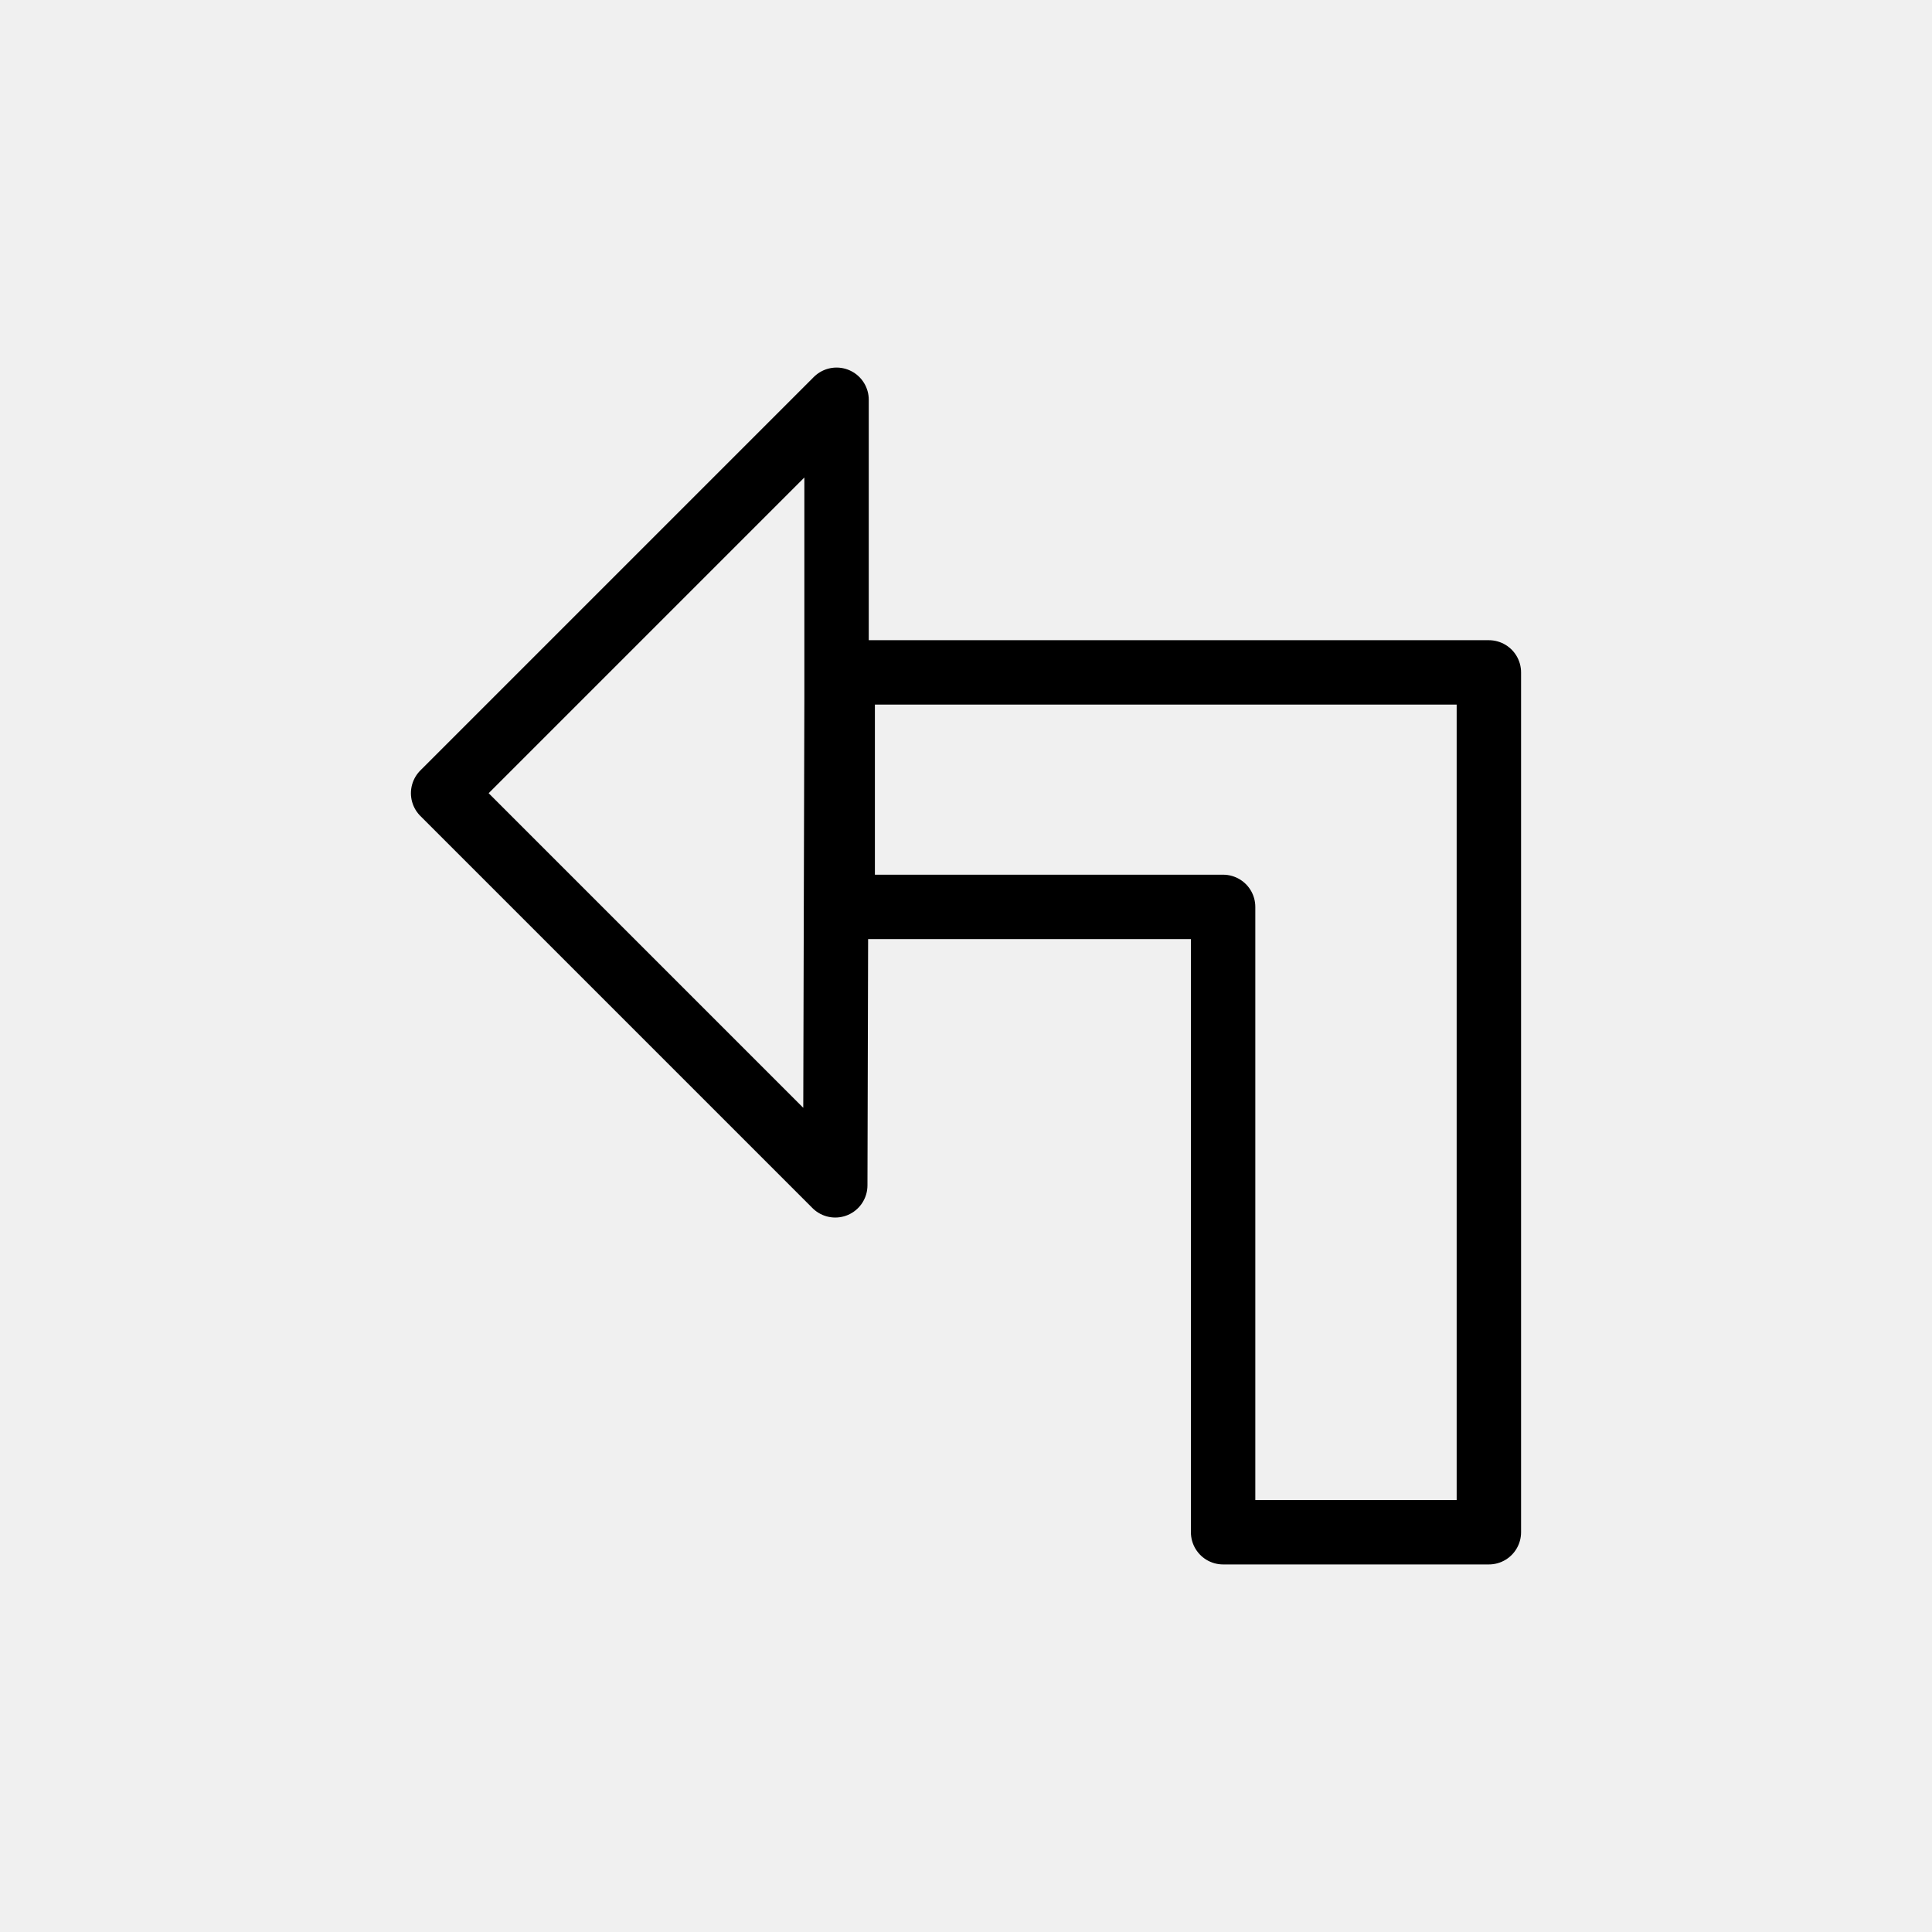
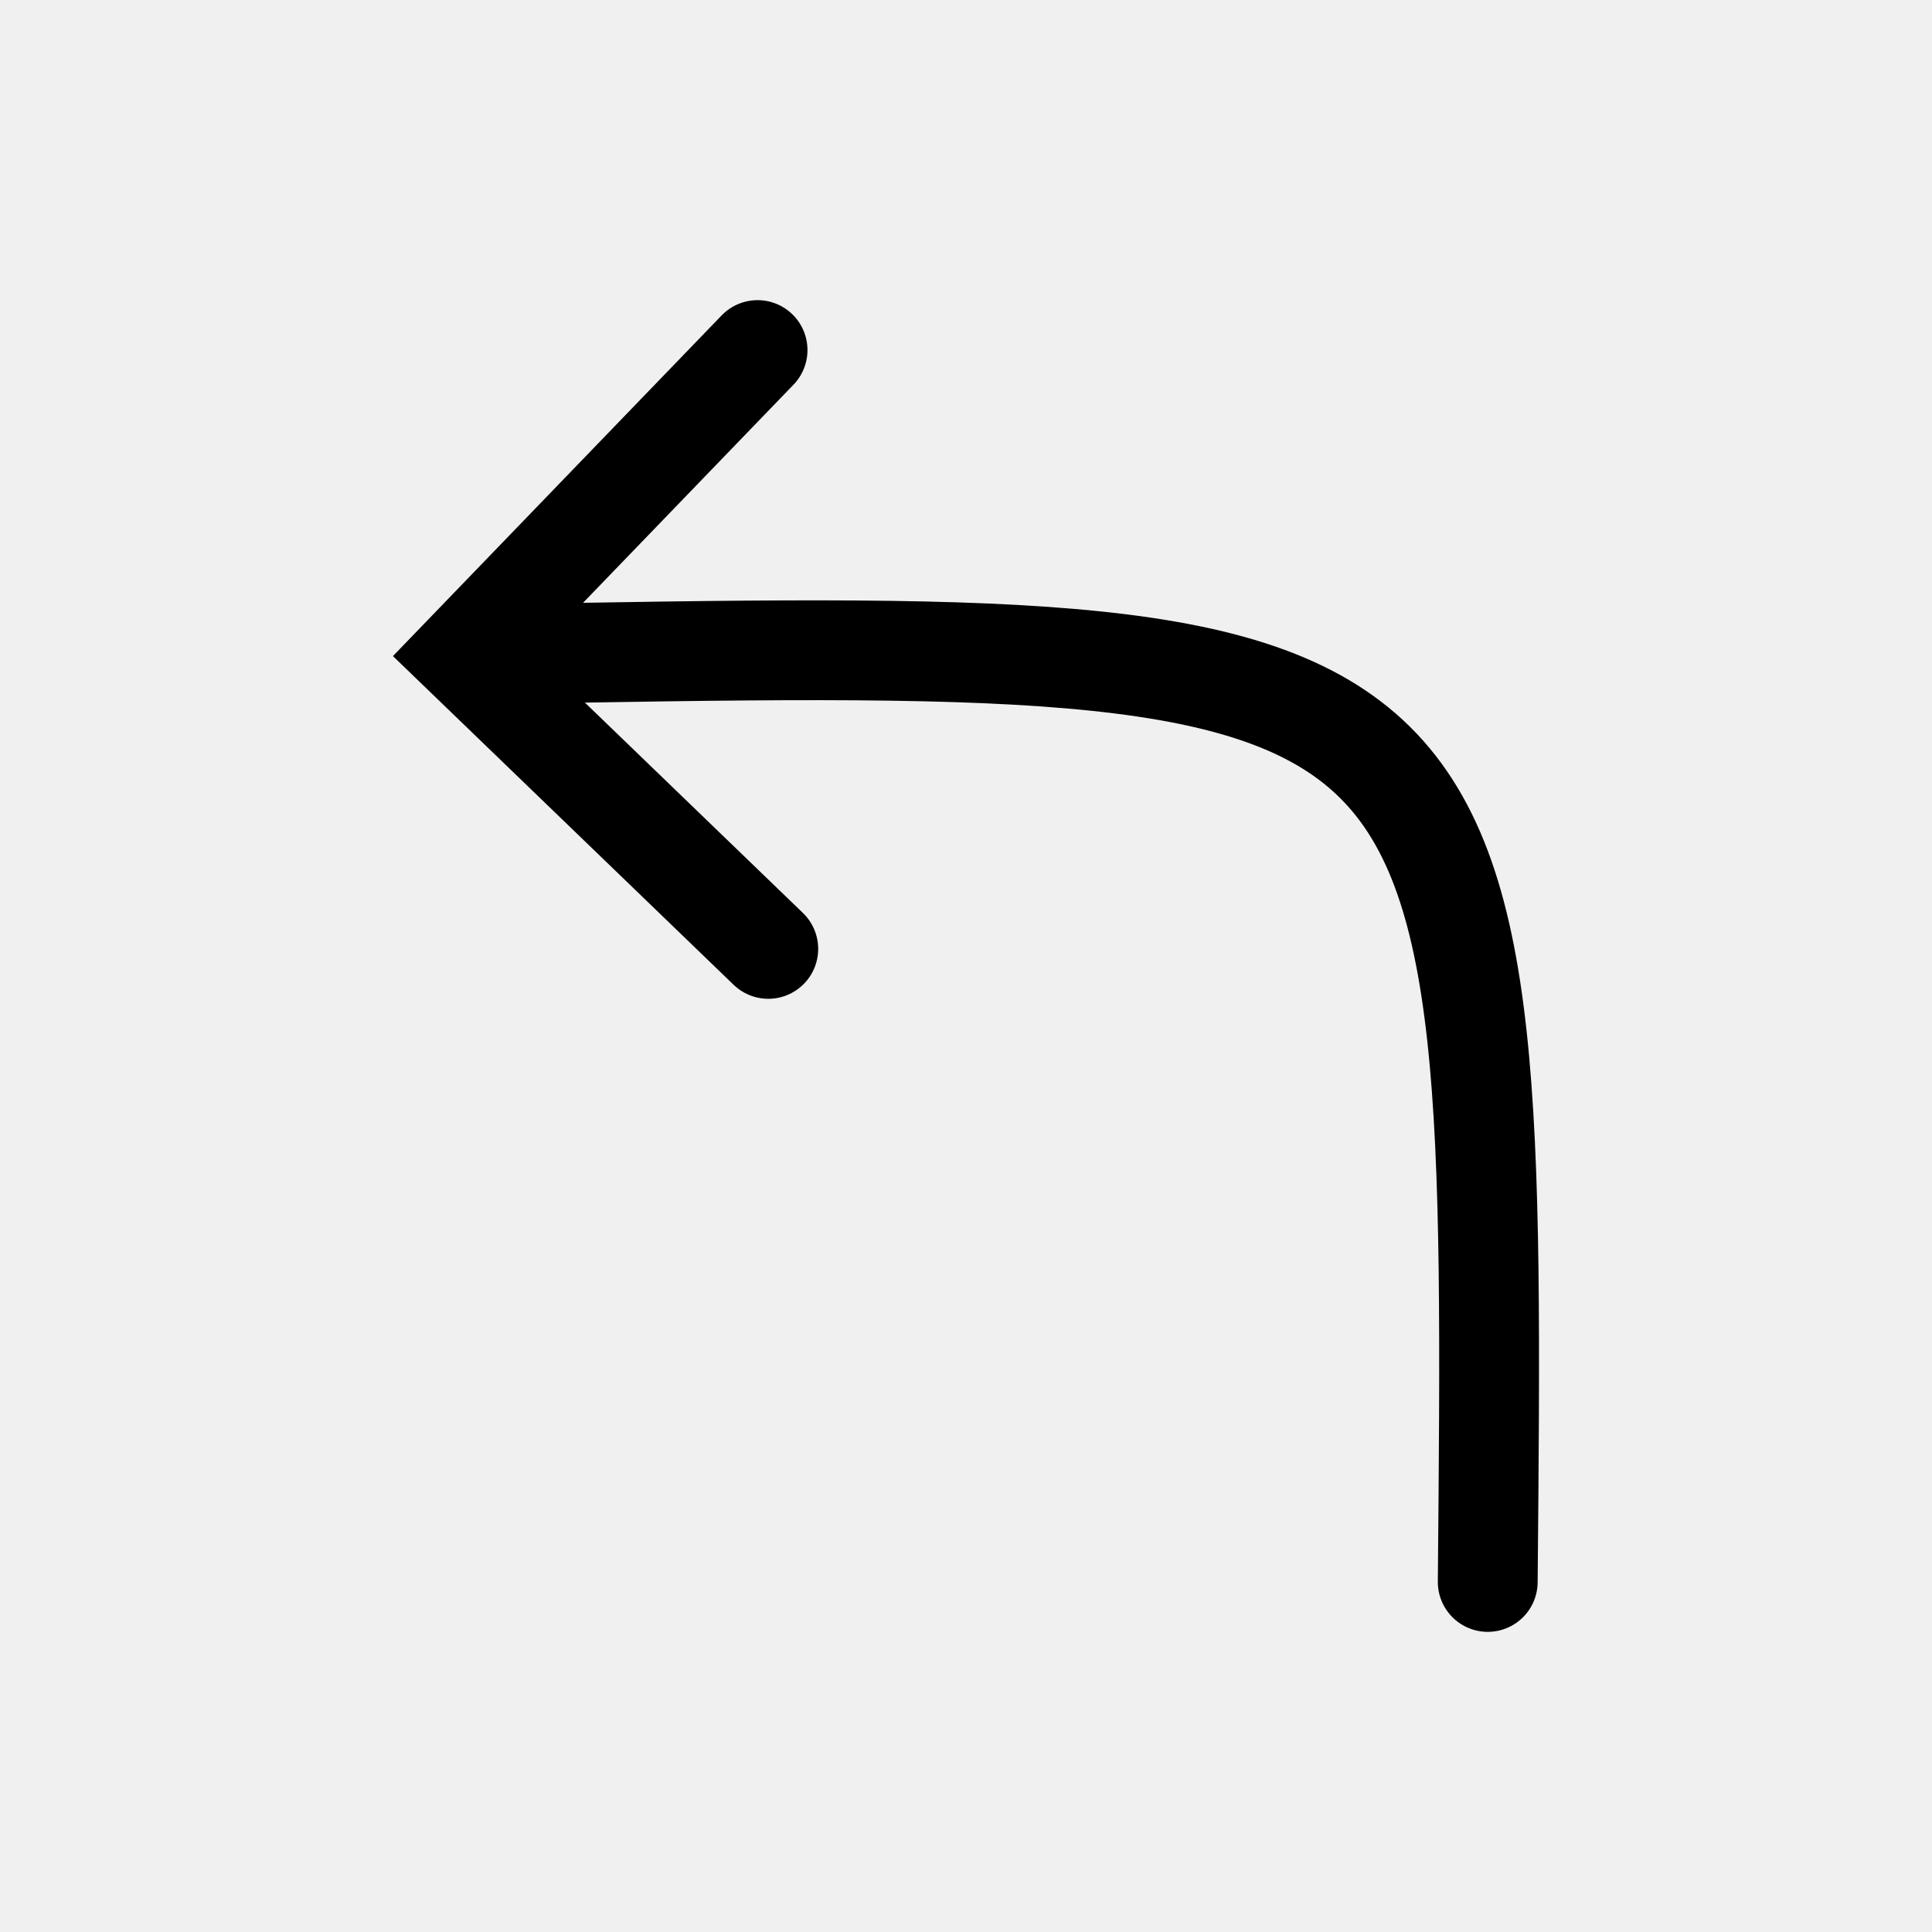
<svg xmlns="http://www.w3.org/2000/svg" xmlns:xlink="http://www.w3.org/1999/xlink" width="120" height="120" viewBox="0 0 120 120" version="1.1" id="svg1" xml:space="preserve">
  <defs id="defs1">
    <marker style="overflow:visible" id="marker26" refX="0" refY="0" orient="auto-start-reverse" markerWidth="1" markerHeight="1" viewBox="0 0 1 1" preserveAspectRatio="xMidYMid">
      <path style="fill:none;stroke:context-stroke;stroke-width:1;stroke-linecap:round" d="M 3,-3 0,0 3,3" transform="rotate(180,0.125,0)" id="path26" />
    </marker>
    <marker style="overflow:visible" id="marker25" refX="0" refY="0" orient="auto-start-reverse" markerWidth="1" markerHeight="1" viewBox="0 0 1 1" preserveAspectRatio="xMidYMid">
      <path style="fill:none;stroke:context-stroke;stroke-width:1;stroke-linecap:round" d="M 3,-3 0,0 3,3" transform="rotate(180,0.125,0)" id="path25" />
    </marker>
    <path id="MJX-11-NCM-I-1D45B" d="M 537,137 C 514,58 481,18 440,18 c -13,0 -20,10 -20,29 0,14 6,37 18,68 40,109 60,181 60,218 0,70 -47,109 -117,109 -59,0 -110,-26 -151,-79 -8,44 -43,79 -94,79 -56,0 -78,-52 -92,-97 -10,-32 -15,-51 -15,-58 0,-9 5,-14 16,-14 5,0 8,1 11,3 5,9 8,16 9,23 18,76 41,114 68,114 18,0 27,-14 27,-42 0,-13 -5,-40 -16,-81 L 87,63 C 84,50 78,24 78,19 c 0,-20 11,-30 33,-30 19,0 33,10 40,30 2,5 8,30 19,73 l 21,89 30,114 c 11,23 28,46 49,70 29,32 65,48 108,48 33,0 49,-22 49,-65 0,-38 -21,-114 -64,-228 -7,-18 -10,-33 -10,-46 0,-49 37,-85 85,-85 44,0 79,25 104,75 19,40 29,67 29,80 0,9 -5,14 -16,14 -3,0 -18,-9 -18,-21 z" />
    <path id="MJX-6-NCM-I-1D448" d="m 642,680 c -19,0 -83,3 -102,3 -15,0 -22,-8 -22,-24 0,-9 7,-14 21,-15 43,0 64,-13 64,-39 0,-6 -1,-13 -3,-20 L 511,232 C 496,175 467,126 424,84 377,39 325,17 269,17 195,17 152,67 152,141 l 1,9 c 0,19 3,41 10,67 l 96,385 c 5,21 14,34 27,39 6,2 23,3 52,3 26,0 37,0 37,24 0,10 -6,15 -17,15 l -127,-3 -127,3 c -16,0 -23,-9 -23,-24 0,-7 3,-12 8,-13 10,-1 18,-2 23,-2 31,-1 49,-3 54,-4 5,-1 7,-4 7,-9 0,-2 -1,-9 -4,-20 L 74,230 c -5,-19 -7,-38 -7,-58 0,-115 83,-194 198,-194 65,0 125,25 180,76 53,48 87,104 103,169 l 88,351 c 13,51 41,69 103,70 14,1 21,9 21,24 v 4 c -3,7 -8,11 -17,11 -19,0 -82,-3 -101,-3 z" />
    <path id="MJX-6-NCM-N-2062" d="" />
    <path id="MJX-6-NCM-I-1D443" d="M 555,683 H 235 c -23,0 -34,-1 -34,-23 0,-11 11,-16 33,-16 20,0 60,3 60,-13 0,-2 -1,-8 -4,-18 L 158,82 C 152,60 142,47 128,42 121,40 103,39 72,39 50,39 40,37 40,16 40,5 46,0 59,0 l 125,3 64,-1 c 11,0 51,-2 64,-2 16,0 24,8 24,24 0,10 -11,15 -32,15 -40,0 -60,4 -60,13 0,0 1,3 3,16 l 60,244 h 165 c 65,0 127,20 185,59 65,43 97,96 97,159 0,99 -94,153 -199,153 m -31,-39 c 87,0 130,-30 130,-90 0,-56 -28,-131 -57,-157 -38,-34 -88,-51 -150,-51 H 313 l 66,264 c 8,34 8,34 50,34 z" />
    <path id="MJX-12-NCM-N-31-7" d="M 269,666 C 228,624 168,603 89,603 v -39 c 52,0 95,8 128,24 V 82 c 0,-18 -4,-30 -13,-35 -9,-5 -34,-8 -74,-8 H 95 V 0 c 25,2 79,3 162,3 83,0 137,-1 162,-3 v 39 h -35 c -41,0 -66,3 -74,8 -8,5 -13,17 -13,35 v 554 c 0,24 -2,30 -28,30 z" />
    <path id="MJX-11-NCM-I-1D45B-7" d="M 537,137 C 514,58 481,18 440,18 c -13,0 -20,10 -20,29 0,14 6,37 18,68 40,109 60,181 60,218 0,70 -47,109 -117,109 -59,0 -110,-26 -151,-79 -8,44 -43,79 -94,79 -56,0 -78,-52 -92,-97 -10,-32 -15,-51 -15,-58 0,-9 5,-14 16,-14 5,0 8,1 11,3 5,9 8,16 9,23 18,76 41,114 68,114 18,0 27,-14 27,-42 0,-13 -5,-40 -16,-81 L 87,63 C 84,50 78,24 78,19 c 0,-20 11,-30 33,-30 19,0 33,10 40,30 2,5 8,30 19,73 l 21,89 30,114 c 11,23 28,46 49,70 29,32 65,48 108,48 33,0 49,-22 49,-65 0,-38 -21,-114 -64,-228 -7,-18 -10,-33 -10,-46 0,-49 37,-85 85,-85 44,0 79,25 104,75 19,40 29,67 29,80 0,9 -5,14 -16,14 -3,0 -18,-9 -18,-21 z" />
    <path id="MJX-7-NCM-I-1D434" d="m 137,3 c 18,0 80,-3 99,-3 15,0 22,8 22,23 0,9 -6,15 -19,16 -29,1 -43,11 -43,30 0,9 9,29 28,59 27,45 46,78 59,100 h 243 c 0,-7 1,-21 4,-43 7,-73 11,-113 11,-118 0,-19 -22,-28 -67,-28 -19,0 -28,-8 -28,-24 0,-10 6,-15 18,-15 24,0 100,3 124,3 20,0 91,-3 111,-3 15,0 22,8 22,24 0,10 -9,15 -27,15 -28,0 -45,2 -50,5 -5,3 -9,12 -10,27 l -60,618 c -3,19 -2,27 -23,27 -12,0 -22,-6 -29,-19 L 178,120 C 148,70 108,43 59,39 43,38 35,30 35,15 35,5 41,0 52,0 68,0 121,3 137,3 M 492,577 522,267 H 307 Z" />
    <path id="MJX-8-NCM-I-1D435" d="m 756,543 c 0,91 -90,140 -188,140 H 236 c -23,0 -33,-1 -33,-24 0,-16 20,-15 32,-15 30,-1 48,-3 53,-4 5,-1 7,-4 7,-9 0,-2 -1,-8 -4,-18 L 159,82 C 154,60 144,47 129,42 122,40 104,39 73,39 52,39 42,31 42,15 42,5 52,0 73,0 h 353 c 65,0 125,20 182,59 63,43 95,96 95,158 0,79 -65,127 -136,141 88,21 189,88 189,185 M 554,644 c 69,0 104,-32 104,-97 0,-51 -20,-93 -62,-127 -42,-34 -89,-50 -140,-50 H 317 l 60,240 c 8,34 8,34 50,34 M 582,299 c 14,-23 21,-46 21,-71 C 603,176 583,131 542,94 501,57 455,39 402,39 H 267 c -10,0 -17,0 -21,1 -6,0 -9,2 -9,5 0,1 0,4 1,8 31,127 55,223 71,287 h 184 c 43,0 72,-14 89,-41 z" />
    <path id="MJX-7-NCM-I-1D436" d="m 148,218 c 0,128 56,258 119,330 51,59 139,118 238,118 104,0 155,-79 155,-187 0,-9 -3,-41 -3,-50 0,-9 6,-14 19,-14 5,0 9,1 12,2 5,7 8,14 10,21 l 62,253 c 0,9 -5,14 -15,14 -4,0 -10,-4 -18,-13 L 662,619 C 623,676 568,705 497,705 442,705 388,692 333,667 222,615 141,533 89,421 63,366 50,310 50,253 50,173 75,108 126,56 177,4 242,-22 322,-22 c 79,0 151,29 216,86 27,23 50,51 69,82 27,45 41,76 41,95 0,9 -5,14 -16,14 -9,0 -14,-4 -16,-13 C 595,177 562,125 517,88 460,41 400,17 338,17 218,17 148,98 148,218 Z" />
    <path id="MJX-10-NCM-I-1D446" d="m 133,157 c 0,24 3,44 8,60 0,10 -5,15 -16,15 -5,0 -9,-2 -11,-4 C 109,223 52,8 52,-8 c 0,-9 5,-14 15,-14 5,0 12,5 21,16 l 45,53 c 35,-46 91,-69 167,-69 66,0 124,27 176,80 52,53 78,112 78,178 0,47 -16,87 -49,119 -15,13 -35,24 -60,33 -23,5 -45,11 -67,17 l -66,18 c -33,9 -58,46 -58,86 0,43 17,80 52,112 35,32 74,48 117,48 92,0 138,-50 138,-149 0,-18 -4,-38 -4,-55 v -3 c 3,-7 8,-11 16,-11 9,0 15,8 19,23 l 53,217 c 0,9 -5,14 -15,14 -5,0 -12,-5 -21,-16 l -43,-52 c -28,45 -75,68 -142,68 -63,0 -120,-24 -170,-71 -52,-48 -78,-103 -78,-166 0,-72 47,-129 106,-145 L 387,296 C 441,281 475,262 475,195 475,149 457,108 422,72 387,36 347,17 302,17 204,17 133,60 133,157 Z" />
    <path id="MJX-9-NCM-I-1D447" d="m 344,631 c 0,-3 -1,-10 -4,-20 L 208,83 C 204,68 200,59 197,55 188,44 154,39 94,39 63,39 49,42 49,16 49,5 56,0 69,0 120,0 192,4 235,3 l 82,-1 c 14,0 69,-2 86,-2 17,0 25,8 25,24 0,10 -12,15 -37,15 -52,0 -82,2 -91,7 -3,2 -5,6 -5,12 l 135,545 c 3,14 6,23 9,26 4,6 28,9 72,9 55,0 93,-4 112,-13 19,-9 29,-30 29,-64 0,-18 -3,-44 -8,-78 -2,-8 -3,-14 -3,-19 0,-11 5,-17 16,-17 9,0 15,9 18,26 l 27,172 c 1,5 2,11 2,17 0,10 -10,15 -31,15 H 125 C 99,677 97,674 89,655 L 30,481 c -3,-9 -5,-15 -6,-19 0,-10 5,-15 16,-15 8,0 15,8 20,23 25,73 50,118 73,137 26,21 76,31 149,31 h 39 c 11,0 23,1 23,-7 z" />
    <marker style="overflow:visible" id="marker7-7" refX="0" refY="0" orient="auto-start-reverse" markerWidth="1" markerHeight="1" viewBox="0 0 1 1" preserveAspectRatio="xMidYMid">
      <path style="fill:context-stroke;fill-rule:evenodd;stroke:none" d="M 0,0 5,-5 -12.5,0 5,5 Z" transform="scale(-0.5)" id="path7-5" />
    </marker>
  </defs>
  <g id="layer9-0-5" style="display:none" transform="matrix(1.142857,0,0,1.142857,-10.47141,-2.900159)">
    <g id="g2" transform="translate(-0.3824396)">
      <rect style="fill:none;stroke:#000000;stroke-width:2.625;stroke-linecap:butt;stroke-linejoin:round;stroke-miterlimit:4;stroke-dasharray:none" id="rect5-6-6" width="54.25" height="18.971" x="11.35" y="23.975" ry="0" />
      <rect style="fill:none;stroke:#000000;stroke-width:2.625;stroke-linecap:butt;stroke-linejoin:round;stroke-miterlimit:4;stroke-dasharray:none" id="rect5-3-1-2" width="54.25" height="18.971" x="11.35" y="67.129" ry="0" />
      <path style="display:inline;fill:none;stroke:#000000;stroke-width:2.188;stroke-linecap:butt;stroke-miterlimit:4;stroke-dasharray:none;marker-end:url(#marker7-7)" d="m 75.071,32.549 c 10.136,6.458 12.622,26.699 3.464,38.52" id="path1-3-1" />
      <ellipse style="display:inline;fill:#000000;fill-opacity:1;stroke:#000000;stroke-width:1.75;stroke-linecap:butt;stroke-miterlimit:4;stroke-dasharray:none;stroke-opacity:1" id="path10-2" cx="75.747" cy="32.837" rx="1.685" ry="1.687" />
      <use data-c="1D45B" xlink:href="#MJX-11-NCM-I-1D45B" id="use1-3" transform="matrix(0.04322879,0,0,-0.05100165,88.14502,66.0285)" style="display:inline;fill:#000000;stroke:#000000;stroke-width:0" />
    </g>
  </g>
  <g id="g17" style="display:none" transform="matrix(1.142857,0,0,1.142857,-10.47141,-2.900159)">
    <g id="g15" transform="translate(-0.3824396)">
      <rect style="fill:none;stroke:#000000;stroke-width:2.625;stroke-linecap:butt;stroke-linejoin:round;stroke-miterlimit:4;stroke-dasharray:none" id="rect11" width="54.25" height="18.971" x="11.35" y="23.975" ry="0" />
      <rect style="fill:none;stroke:#000000;stroke-width:2.625;stroke-linecap:butt;stroke-linejoin:round;stroke-miterlimit:4;stroke-dasharray:none" id="rect12" width="54.25" height="18.971" x="11.35" y="67.129" ry="0" />
      <path style="display:inline;fill:none;stroke:#000000;stroke-width:2.188;stroke-linecap:butt;stroke-miterlimit:4;stroke-dasharray:none;marker-end:url(#marker7-7)" d="m 75.071,32.549 c 10.136,6.458 12.622,26.699 3.464,38.52" id="path12" />
      <ellipse style="display:inline;fill:#000000;fill-opacity:1;stroke:#000000;stroke-width:1.75;stroke-linecap:butt;stroke-miterlimit:4;stroke-dasharray:none;stroke-opacity:1" id="ellipse12" cx="75.747" cy="32.837" rx="1.685" ry="1.687" />
    </g>
    <use data-c="31" xlink:href="#MJX-12-NCM-N-31-7" id="use1-28-6-3" transform="matrix(0.05473826,0,0,-0.04672347,87.32164,70.59656)" style="display:inline;fill:#000000;stroke:#000000;stroke-width:0" />
  </g>
  <g id="layer5" style="display:none">
    <g id="g8" transform="translate(0.02675724,-0.188818)">
      <rect style="fill:none;stroke:#8a3ffc;stroke-width:5;stroke-linecap:butt;stroke-linejoin:round;stroke-dasharray:none;stroke-opacity:1" id="rect6" width="84.853" height="2.912" x="16.617" y="38.672" />
      <path style="fill:none;stroke:#8a3ffc;stroke-width:6.6;stroke-linecap:butt;stroke-linejoin:round;stroke-dasharray:none;stroke-opacity:1" d="M 68.943,80.08 C 19.614,79.263 12.124,84.793 15.203,50.912" id="path8" />
      <circle style="fill:#ffffff;stroke:#8a3ffc;stroke-width:2;stroke-linecap:butt;stroke-linejoin:round;stroke-dasharray:none;stroke-opacity:1" id="path4" cx="14.761" cy="40.128" r="12.993" />
      <circle style="display:inline;fill:#ffffff;stroke:#8a3ffc;stroke-width:2;stroke-linecap:butt;stroke-linejoin:round;stroke-dasharray:none;stroke-opacity:1" id="path4-35" cx="105.186" cy="40.128" r="12.993" />
      <circle style="display:inline;fill:#ffffff;stroke:#8a3ffc;stroke-width:2;stroke-linecap:butt;stroke-linejoin:round;stroke-dasharray:none;stroke-opacity:1" id="path4-35-6" cx="79.905" cy="80.25" r="12.993" />
    </g>
  </g>
  <g id="layer2" style="display:none">
    <path style="fill:none;stroke:#000000;stroke-width:3;stroke-dasharray:none" d="M 21.188,19.911 V 99.911 L 97.652,55.279 Z" id="path2" />
  </g>
  <g id="layer4" style="display:none">
    <rect style="fill:none;stroke:#000000;stroke-width:3;stroke-dasharray:none" id="rect4" width="38" height="88.388" x="13" y="15.806" ry="5.127" rx="4.52" />
    <rect style="display:inline;fill:none;stroke:#000000;stroke-width:3;stroke-dasharray:none" id="rect4-3" width="38" height="88.388" x="69" y="15.806" ry="5.127" rx="4.52" />
  </g>
  <g id="layer1" transform="matrix(1.142857,0,0,1.142857,-10.47141,-2.900159)" style="display:none">
    <g id="box" transform="matrix(3.5,0,0,3.499356,-20.69171,2.615503)" style="display:inline">
      <rect style="fill:#1a1a1a" id="rect1" width="0.5" height="20" x="13.531" y="4.979" ry="0.206" />
      <rect style="fill:#1a1a1a" id="rect1-5" height="0.5" x="13.53" y="24.482" width="20" ry="0.25" />
    </g>
    <g id="layer3" style="display:inline" transform="translate(44,44.00184)">
      <path id="use1" d="m 24.786,8.155 c 3.419,-5.128 5.129,-10.066 5.129,-14.687 0,-3.419 -1.33,-5.128 -3.926,-5.128 -2.469,0 -4.812,1.836 -7.155,5.571 -1.456,2.342 -2.596,4.432 -3.419,6.331 C 12.122,7.775 10.476,14.993 10.476,21.83 l -4.686,4.558 c -0.253,0.317 -0.38,0.57 -0.38,0.76 0,0.696 0.317,1.076 1.013,1.076 0.253,0 1.646,-1.266 4.242,-3.798 0.886,6.204 3.293,9.306 7.155,9.306 2.343,0 5.192,-1.456 8.485,-4.432 1.013,-0.886 1.52,-1.519 1.52,-1.899 0,-0.696 -0.317,-1.013 -1.013,-1.013 -0.19,0 -0.507,0.19 -0.95,0.633 -3.293,3.229 -5.952,4.811 -7.915,4.811 -2.343,0 -3.546,-2.596 -3.546,-7.85 0,-3.798 -0.063,-3.355 1.583,-5.001 3.103,-3.102 6.079,-6.711 8.801,-10.826 m 1.266,-17.916 c 1.266,0 1.9,1.013 1.9,2.975 0,6.774 -4.242,14.687 -12.79,23.804 0.886,-5.001 4.052,-16.65 6.142,-21.081 1.836,-3.798 3.419,-5.698 4.749,-5.698 z" style="fill:#000000;stroke:#000000;stroke-width:0" />
    </g>
  </g>
  <g id="g16" transform="matrix(1.142857,0,0,1.142857,-10.47141,-2.900159)" style="display:none">
    <g id="g14" transform="matrix(3.5,0,0,3.499356,-29.44171,2.615503)" style="display:inline">
      <rect style="fill:#1a1a1a" id="rect8" width="0.5" height="20" x="12.531" y="4.979" ry="0.206" />
      <rect style="display:inline;fill:#1a1a1a" id="rect9" width="0.5" height="20" x="32.03" y="4.979" ry="0.206" />
      <rect style="fill:#1a1a1a" id="rect10" height="0.5" x="12.53" y="24.482" width="20" ry="0.25" />
      <path style="display:inline;fill:none;fill-opacity:1;stroke:#000000;stroke-width:0.75;stroke-linecap:round;stroke-linejoin:round;stroke-dasharray:none;stroke-dashoffset:0;stroke-opacity:1" d="m 37.117,12.611 2.63,1.942 -2.508,2.792" id="path17-2-8" />
      <path style="display:inline;fill:none;fill-opacity:1;stroke:#000000;stroke-width:0.75;stroke-linecap:round;stroke-linejoin:round;stroke-dasharray:none;stroke-dashoffset:0;stroke-opacity:1" d="m 33.905,12.611 2.63,1.942 -2.508,2.792" id="path17-7" />
    </g>
    <path id="path14" d="m 56.536,52.157 c 3.419,-5.128 5.129,-10.066 5.129,-14.687 0,-3.419 -1.33,-5.128 -3.926,-5.128 -2.469,0 -4.812,1.836 -7.155,5.571 -1.456,2.342 -2.596,4.432 -3.419,6.331 -3.293,7.534 -4.939,14.751 -4.939,21.588 l -4.686,4.558 c -0.253,0.317 -0.38,0.57 -0.38,0.76 0,0.696 0.317,1.076 1.013,1.076 0.253,0 1.646,-1.266 4.242,-3.798 0.886,6.204 3.293,9.306 7.155,9.306 2.343,0 5.192,-1.456 8.485,-4.432 1.013,-0.886 1.52,-1.519 1.52,-1.899 0,-0.696 -0.317,-1.013 -1.013,-1.013 -0.19,0 -0.507,0.19 -0.95,0.633 -3.293,3.229 -5.952,4.811 -7.915,4.811 -2.343,0 -3.546,-2.596 -3.546,-7.85 0,-3.798 -0.063,-3.355 1.583,-5.001 3.103,-3.102 6.079,-6.711 8.801,-10.826 m 1.266,-17.916 c 1.266,0 1.9,1.013 1.9,2.975 0,6.774 -4.242,14.687 -12.79,23.804 0.886,-5.001 4.052,-16.65 6.142,-21.081 1.836,-3.798 3.419,-5.698 4.749,-5.698 z" style="display:inline;fill:#000000;stroke:#000000;stroke-width:0" />
  </g>
  <g id="g25" transform="matrix(1.142857,0,0,1.142857,-10.47141,-2.900159)" style="display:none">
    <g id="g23" transform="matrix(3.5,0,0,3.499356,-32.94171,2.615503)" style="display:inline">
      <rect style="fill:#1a1a1a" id="rect21" width="0.5" height="20" x="13.531" y="4.979" ry="0.206" />
      <rect style="display:inline;fill:#1a1a1a" id="rect22" width="0.5" height="20" x="33.03" y="4.979" ry="0.206" />
      <rect style="fill:#1a1a1a" id="rect23" height="0.5" x="13.53" y="24.482" width="20" ry="0.25" />
    </g>
    <path id="path24" d="m 56.536,52.157 c 3.419,-5.128 5.129,-10.066 5.129,-14.687 0,-3.419 -1.33,-5.128 -3.926,-5.128 -2.469,0 -4.812,1.836 -7.155,5.571 -1.456,2.342 -2.596,4.432 -3.419,6.331 -3.293,7.534 -4.939,14.751 -4.939,21.588 l -4.686,4.558 c -0.253,0.317 -0.38,0.57 -0.38,0.76 0,0.696 0.317,1.076 1.013,1.076 0.253,0 1.646,-1.266 4.242,-3.798 0.886,6.204 3.293,9.306 7.155,9.306 2.343,0 5.192,-1.456 8.485,-4.432 1.013,-0.886 1.52,-1.519 1.52,-1.899 0,-0.696 -0.317,-1.013 -1.013,-1.013 -0.19,0 -0.507,0.19 -0.95,0.633 -3.293,3.229 -5.952,4.811 -7.915,4.811 -2.343,0 -3.546,-2.596 -3.546,-7.85 0,-3.798 -0.063,-3.355 1.583,-5.001 3.103,-3.102 6.079,-6.711 8.801,-10.826 m 1.266,-17.916 c 1.266,0 1.9,1.013 1.9,2.975 0,6.774 -4.242,14.687 -12.79,23.804 0.886,-5.001 4.052,-16.65 6.142,-21.081 1.836,-3.798 3.419,-5.698 4.749,-5.698 z" style="display:inline;fill:#000000;stroke:#000000;stroke-width:0" />
    <rect style="fill:none;stroke:#000000;stroke-width:1.75;stroke-linejoin:round;stroke-opacity:0" id="rect26" width="2.63" height="45.476" x="110.632" y="44.765" />
    <path style="fill:none;fill-opacity:1;stroke:#000000;stroke-width:2.625;stroke-linecap:round;stroke-linejoin:round;stroke-dasharray:none;stroke-dashoffset:0;stroke-opacity:1" d="m 109.154,64.352 -9.429,-7.867 9.146,-7.996" id="path17" />
    <path style="fill:none;fill-opacity:1;stroke:#000000;stroke-width:2.625;stroke-linecap:round;stroke-linejoin:round;stroke-dasharray:none;stroke-dashoffset:0;stroke-opacity:1" d="m 98.654,64.352 -9.429,-7.867 9.146,-8.421" id="path18" />
  </g>
  <g id="layer9" style="display:none">
    <path style="fill:none;fill-opacity:1;stroke:#000000;stroke-width:4;stroke-linecap:round;stroke-linejoin:round;stroke-dasharray:none;stroke-dashoffset:0;stroke-opacity:1;marker-end:url(#marker26)" d="M 14.646,53.189 C 11.117,-1.268 103.444,-13.292 105.203,53.334" id="path20" />
    <path style="fill:none;fill-opacity:1;stroke:#000000;stroke-width:4;stroke-linecap:round;stroke-linejoin:round;stroke-dasharray:none;stroke-dashoffset:0;stroke-opacity:1;marker-end:url(#marker25)" d="m 105.11,66.97 c 3.635,51.836 -88.513,63.468 -90.406,0.045" id="path21" />
  </g>
  <g id="layer12" style="display:none">
    <g id="g28" transform="translate(-1.121333,9.883203)">
      <path style="fill:none;fill-opacity:1;stroke:#000000;stroke-width:4;stroke-linecap:round;stroke-linejoin:round;stroke-dasharray:none;stroke-dashoffset:0;stroke-opacity:1" d="m 28.645,85.287 h 16.507 V 46.446 H 68.78 V 31.881 H 28.645 Z" id="path27" />
      <path style="fill:none;fill-opacity:1;stroke:#000000;stroke-width:4;stroke-linecap:round;stroke-linejoin:round;stroke-dasharray:none;stroke-dashoffset:0;stroke-opacity:1" d="M 69.161,33.396 V 14.947 L 93.598,39.384 70.699,62.283 69.242,63.74 Z" id="path28" />
    </g>
  </g>
  <g id="layer6" style="display:none">
    <g data-mml-node="math" data-latex="UP" data-semantic-type="infixop" data-semantic-role="implicit" data-semantic-annotation="clearspeak:simple;clearspeak:unit;depth:1" data-semantic-id="3" data-semantic-children="0,1" data-semantic-content="2" data-semantic-attributes="latex:UP" data-semantic-owns="0 2 1" aria-level="0" data-speech-node="true" data-semantic-structure="(3 0 2 1)" id="g12-1" transform="matrix(0.05926404,0,0,-0.07749229,9.01875,93.38559)" style="display:inline;fill:#000000;stroke:#000000;stroke-width:0">
      <g data-mml-node="mi" data-latex="U" data-semantic-type="identifier" data-semantic-role="latinletter" data-semantic-font="italic" data-semantic-annotation="clearspeak:simple;nemeth:number;depth:2" data-semantic-id="0" data-semantic-parent="3" data-semantic-attributes="latex:U" aria-level="1" data-speech-node="true" id="g9-8" style="stroke-width:0">
        <use data-c="1D448" xlink:href="#MJX-6-NCM-I-1D448" id="use8-7" style="stroke-width:0" />
      </g>
      <g data-mml-node="mo" data-semantic-type="operator" data-semantic-role="multiplication" data-semantic-annotation="depth:2" data-semantic-id="2" data-semantic-parent="3" data-semantic-added="true" data-semantic-operator="infixop,⁢" aria-level="1" data-speech-node="true" transform="translate(760)" id="g10-9" style="stroke-width:0">
        <use data-c="2062" xlink:href="#MJX-6-NCM-N-2062" id="use9-2" style="stroke-width:0" />
      </g>
      <g data-mml-node="mi" data-latex="P" data-semantic-type="identifier" data-semantic-role="latinletter" data-semantic-font="italic" data-semantic-annotation="clearspeak:simple;depth:2" data-semantic-id="1" data-semantic-parent="3" data-semantic-attributes="latex:P" aria-level="1" data-speech-node="true" transform="translate(760)" id="g11-0" style="stroke-width:0">
        <use data-c="1D443" xlink:href="#MJX-6-NCM-I-1D443" id="use10-2" style="stroke-width:0" />
      </g>
      <use data-c="31" xlink:href="#MJX-12-NCM-N-31-7" id="use1-28" transform="matrix(0.8567236,0,0,0.4869885,1294.511,714.169)" style="display:inline;fill:#000000;stroke:#000000;stroke-width:0" />
    </g>
  </g>
  <g id="layer11" style="display:none">
    <rect style="fill:none;fill-opacity:1;stroke:#000000;stroke-width:3;stroke-linejoin:round;stroke-dasharray:none;stroke-opacity:1" id="rect2" width="80" height="80" x="20" y="20" />
  </g>
  <g id="g13" style="display:none">
    <g data-mml-node="math" data-latex="UP" data-semantic-type="infixop" data-semantic-role="implicit" data-semantic-annotation="clearspeak:simple;clearspeak:unit;depth:1" data-semantic-id="3" data-semantic-children="0,1" data-semantic-content="2" data-semantic-attributes="latex:UP" data-semantic-owns="0 2 1" aria-level="0" data-speech-node="true" data-semantic-structure="(3 0 2 1)" id="g12" transform="matrix(0.05926404,0,0,-0.07749229,8.98095,93.34215)" style="display:inline;fill:#000000;stroke:#000000;stroke-width:0">
      <g data-mml-node="mi" data-latex="U" data-semantic-type="identifier" data-semantic-role="latinletter" data-semantic-font="italic" data-semantic-annotation="clearspeak:simple;nemeth:number;depth:2" data-semantic-id="0" data-semantic-parent="3" data-semantic-attributes="latex:U" aria-level="1" data-speech-node="true" id="g9" style="stroke-width:0">
        <use data-c="1D448" xlink:href="#MJX-6-NCM-I-1D448" id="use8" style="stroke-width:0" />
      </g>
      <g data-mml-node="mo" data-semantic-type="operator" data-semantic-role="multiplication" data-semantic-annotation="depth:2" data-semantic-id="2" data-semantic-parent="3" data-semantic-added="true" data-semantic-operator="infixop,⁢" aria-level="1" data-speech-node="true" transform="translate(760)" id="g10" style="stroke-width:0">
        <use data-c="2062" xlink:href="#MJX-6-NCM-N-2062" id="use9" style="stroke-width:0" />
      </g>
      <g data-mml-node="mi" data-latex="P" data-semantic-type="identifier" data-semantic-role="latinletter" data-semantic-font="italic" data-semantic-annotation="clearspeak:simple;depth:2" data-semantic-id="1" data-semantic-parent="3" data-semantic-attributes="latex:P" aria-level="1" data-speech-node="true" transform="translate(760)" id="g11" style="stroke-width:0">
        <use data-c="1D443" xlink:href="#MJX-6-NCM-I-1D443" id="use10" style="stroke-width:0" />
      </g>
      <use data-c="1D45B" xlink:href="#MJX-11-NCM-I-1D45B-7" id="use1-29" transform="matrix(0.7910306,0,0,0.5714962,1270.57,733.163)" style="display:inline;fill:#000000;stroke:#000000;stroke-width:0" />
    </g>
  </g>
  <g id="layer7" style="display:none;stroke:#8a3ffc;stroke-opacity:1">
    <use data-c="1D434" xlink:href="#MJX-7-NCM-I-1D434" id="use1-7" transform="matrix(0.04373178,0,0,-0.04189944,14.46939,50)" style="fill:#8a3ffc;fill-opacity:1;stroke:#8a3ffc;stroke-width:0;stroke-opacity:1" />
    <use data-c="1D435" xlink:href="#MJX-8-NCM-I-1D435" id="use1-36" transform="matrix(0.04201681,0,0,-0.04392387,72.23529,50)" style="fill:#8a3ffc;fill-opacity:1;stroke:#8a3ffc;stroke-width:0;stroke-opacity:1" />
    <use data-c="1D436" xlink:href="#MJX-7-NCM-I-1D436" id="use1-20" transform="matrix(0.04225352,0,0,-0.04126547,42.88732,99.09216)" style="fill:#8a3ffc;fill-opacity:1;stroke:#8a3ffc;stroke-width:0;stroke-opacity:1" />
    <rect style="fill:#ffffff;stroke:#8a3ffc;stroke-width:4.1;stroke-linecap:butt;stroke-linejoin:round;stroke-dasharray:none;stroke-opacity:1" id="rect13" width="113.137" height="3.359" x="3.431" y="58.321" />
  </g>
  <g id="layer8" style="display:none">
    <use data-c="1D446" xlink:href="#MJX-10-NCM-I-1D446" id="use1-4" transform="matrix(0.1349073,0,0,-0.1100413,12.98482,97.57909)" style="fill:#000000;stroke:#000000;stroke-width:0" />
  </g>
  <g id="layer10" style="display:none">
    <use data-c="1D447" xlink:href="#MJX-9-NCM-I-1D447" id="use1-9" transform="matrix(0.1176471,0,0,-0.1181684,17.17647,100)" style="fill:#000000;stroke:#000000;stroke-width:0" />
  </g>
  <g id="g31" style="display:inline">
-     <g id="g30" transform="matrix(-1,0,0,1,121.1213,9.883203)">
-       <path style="fill:none;fill-opacity:1;stroke:#000000;stroke-width:4;stroke-linecap:round;stroke-linejoin:round;stroke-dasharray:none;stroke-dashoffset:0;stroke-opacity:1" d="m 28.645,85.287 h 16.507 V 46.446 H 68.78 V 31.881 H 28.645 Z" id="path29" />
-       <path style="fill:none;fill-opacity:1;stroke:#000000;stroke-width:4;stroke-linecap:round;stroke-linejoin:round;stroke-dasharray:none;stroke-dashoffset:0;stroke-opacity:1" d="M 69.161,33.396 V 14.947 L 93.598,39.384 70.699,62.283 69.242,63.74 Z" id="path30" />
-     </g>
+     <path style="fill:none;stroke:#000000;stroke-width:6.2;stroke-linecap:round;stroke-linejoin:round;stroke-dasharray:none;marker-end:url(#marker26)" d="M 92.406,98.257 C 92.938,39.511 92.914,39.525 30.339,40.645" id="path1" />
  </g>
</svg>
